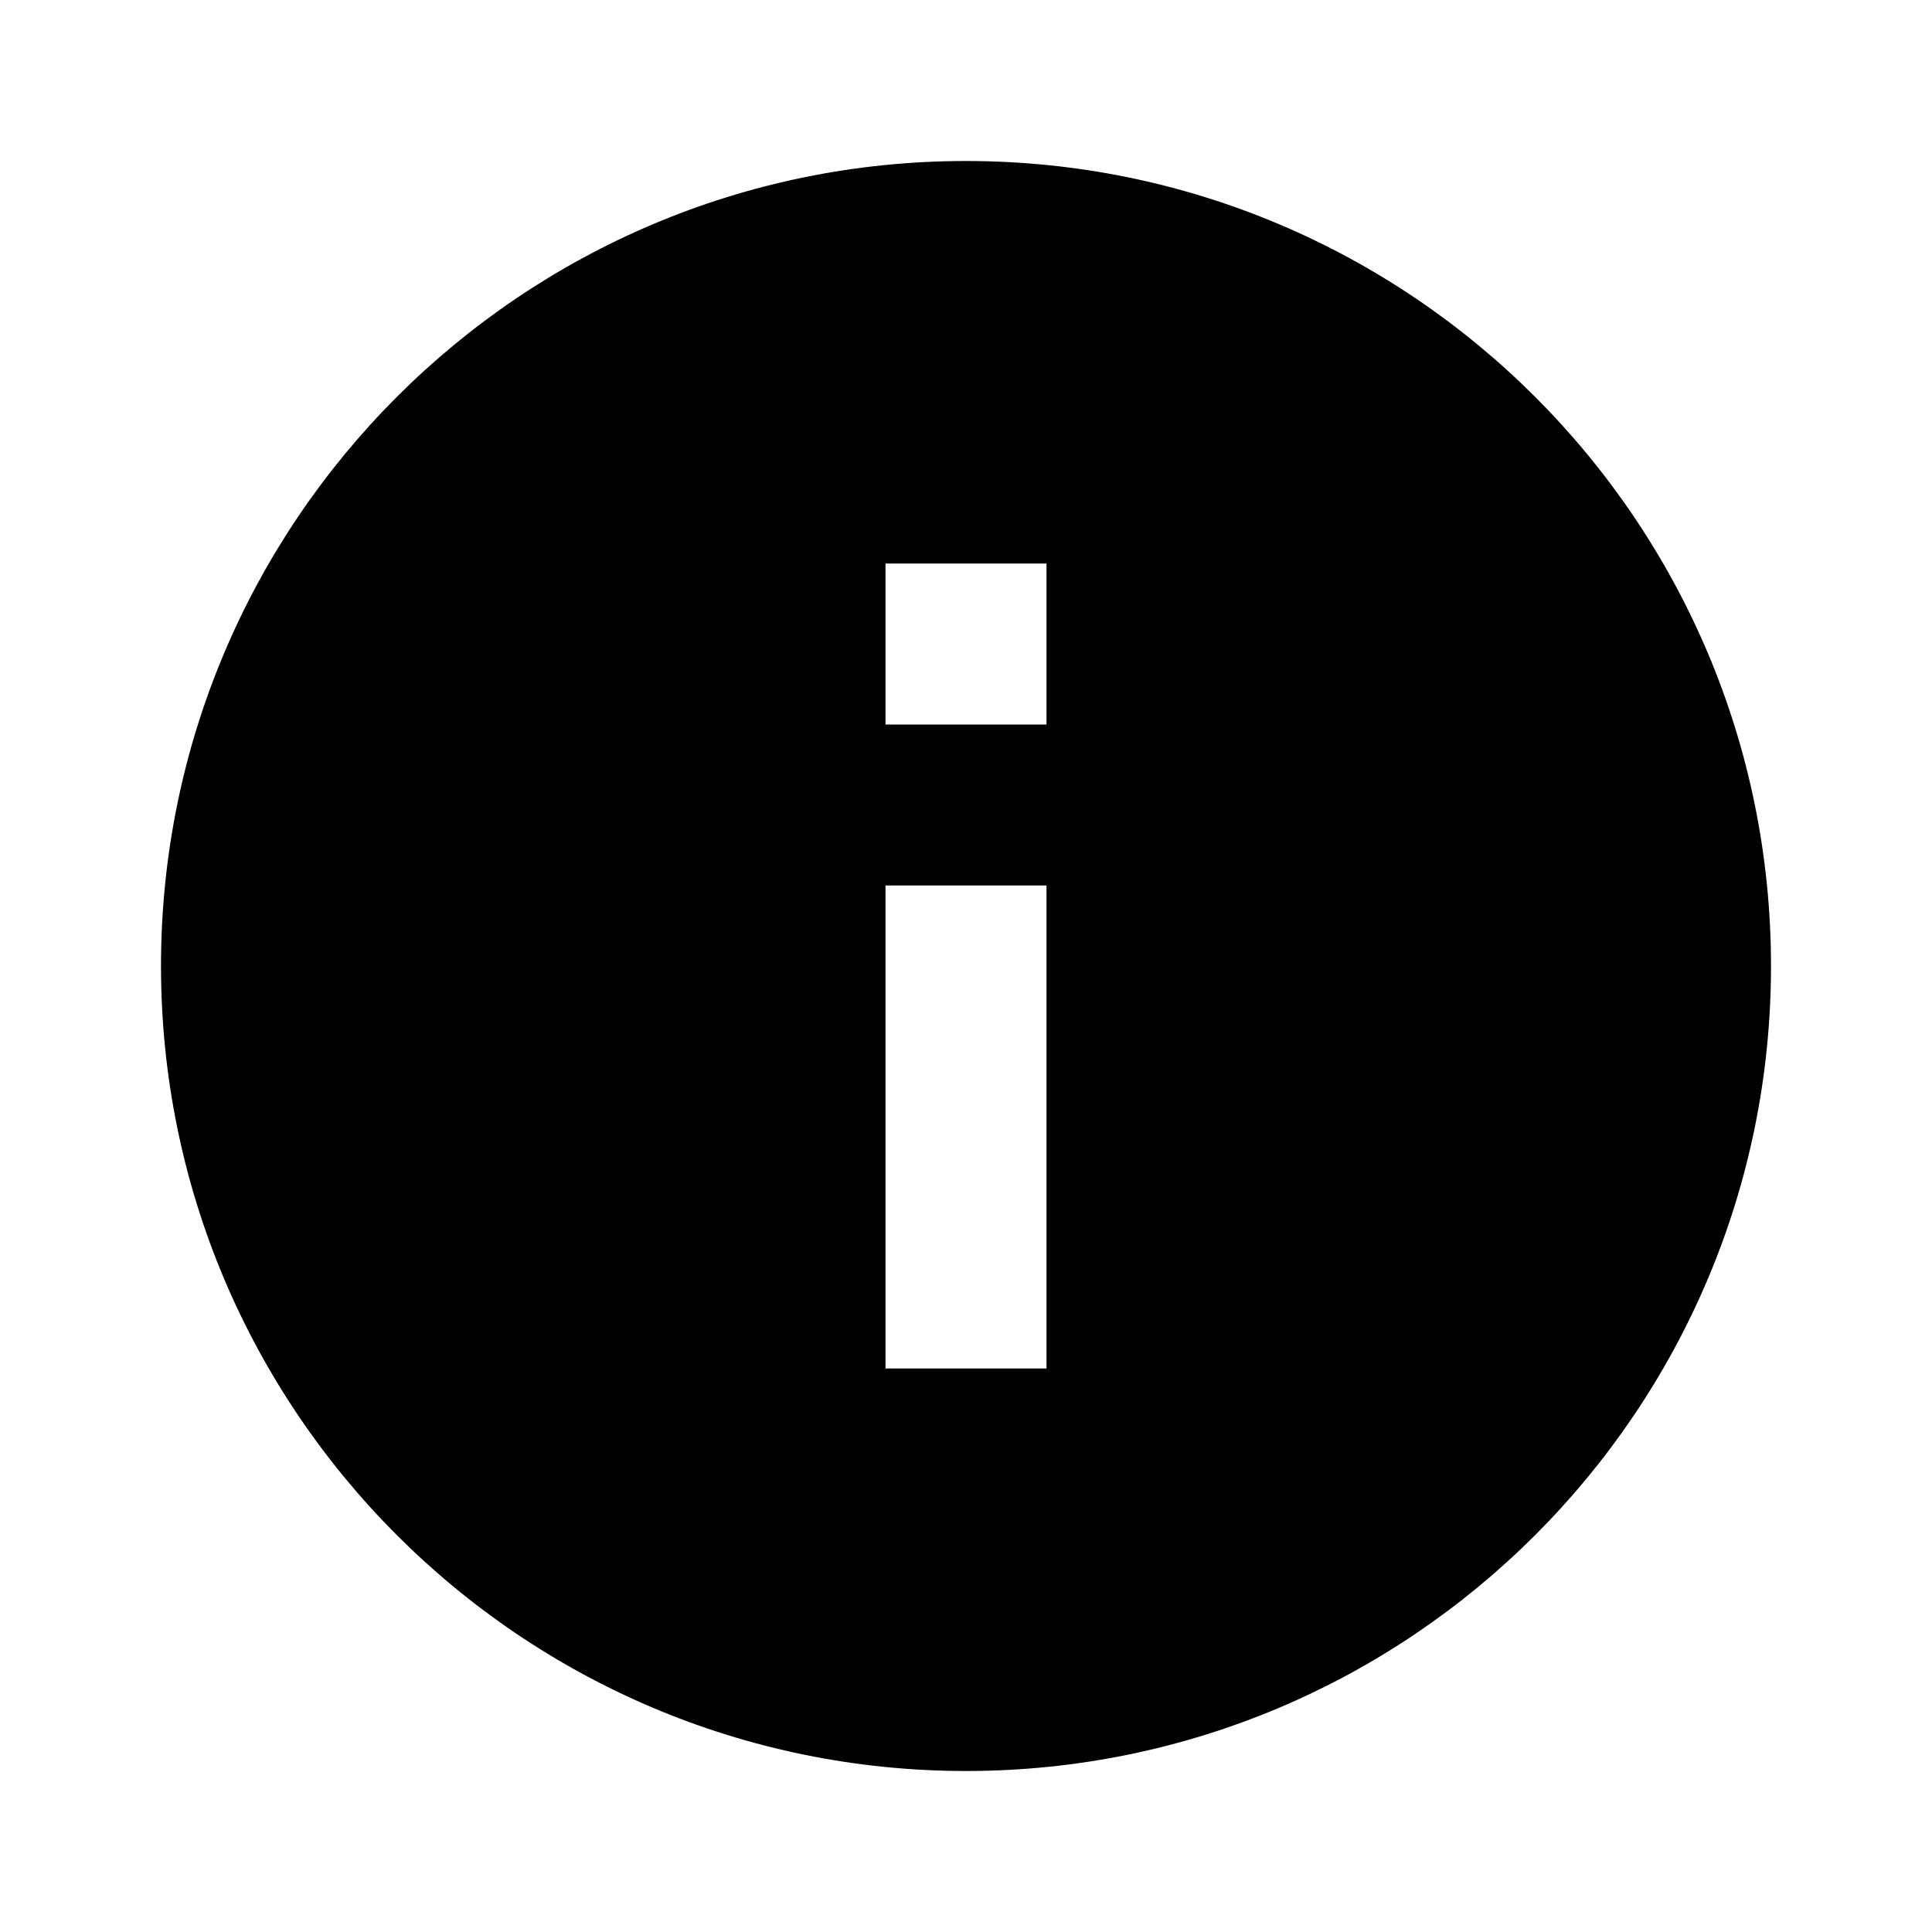
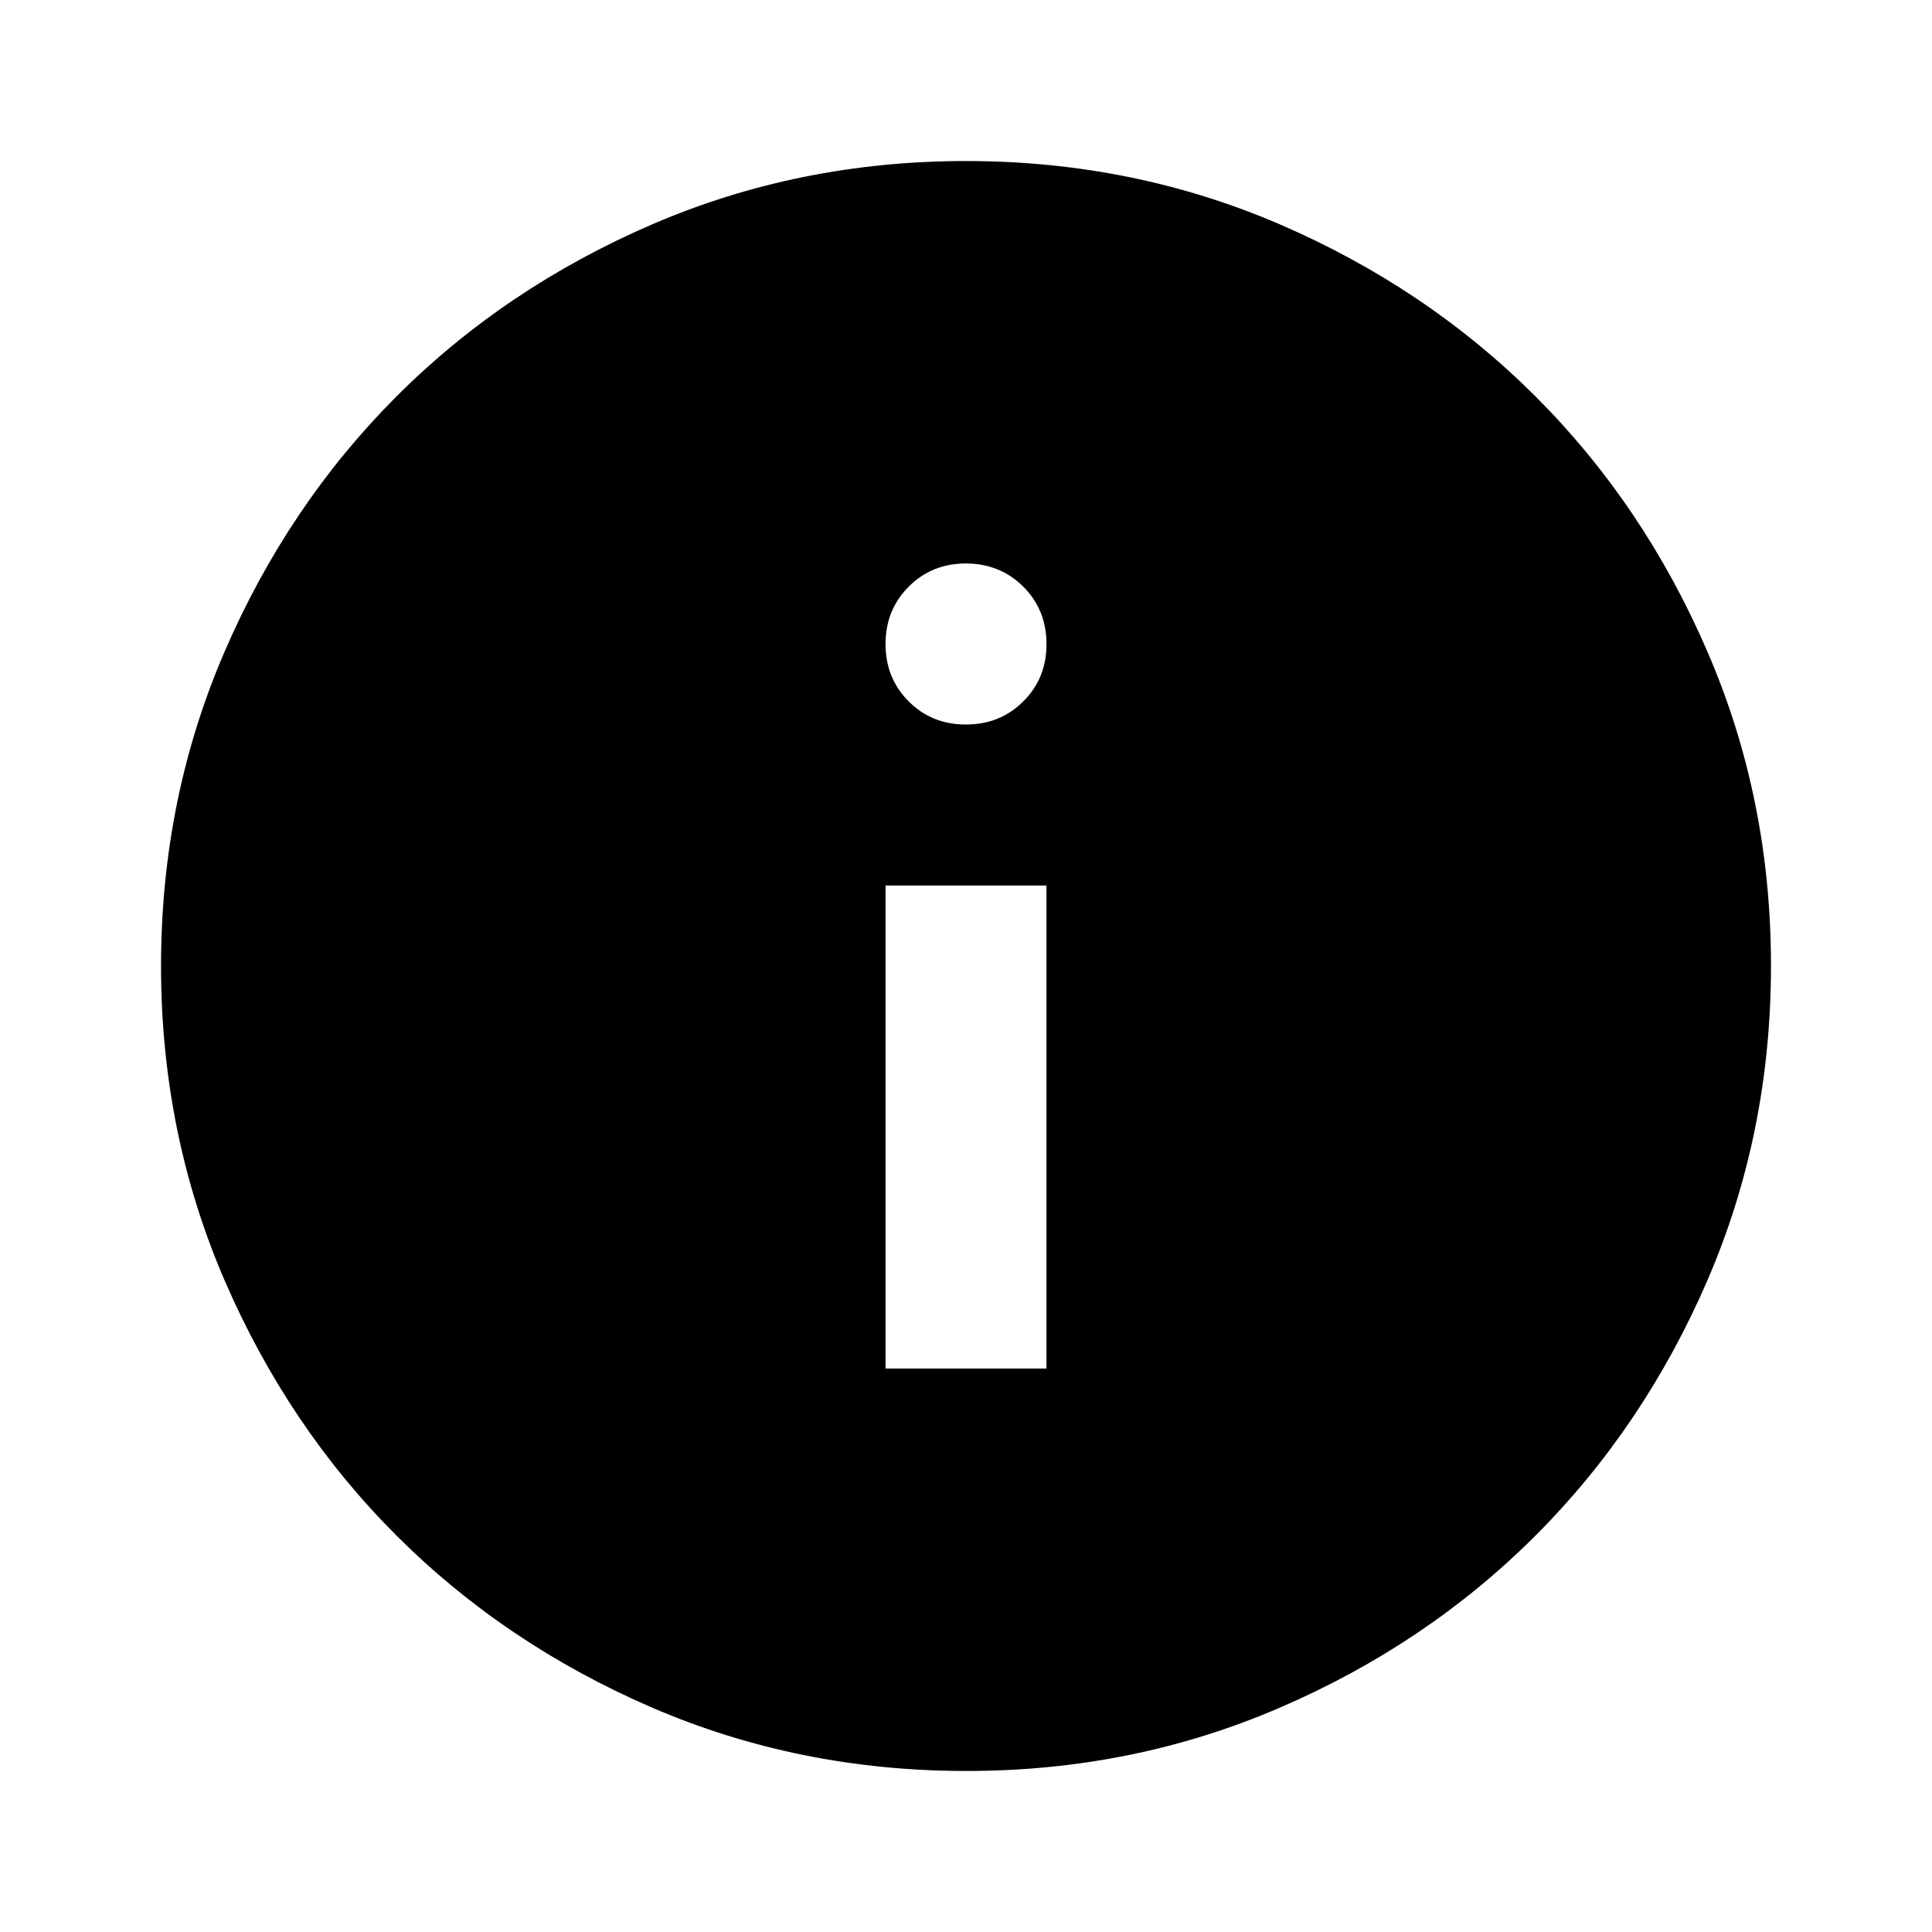
- <svg xmlns="http://www.w3.org/2000/svg" width="24" height="24" viewBox="0 0 24 24" fill="none">
-   <path d="M12 2C6.48 2 2 6.48 2 12C2 17.52 6.48 22 12 22C17.52 22 22 17.52 22 12C22 6.48 17.52 2 12 2ZM13 17H11V11H13V17ZM13 9H11V7H13V9Z" fill="currentColor" />
+ <svg xmlns="http://www.w3.org/2000/svg" width="20" height="20" viewBox="0 0 20 20" fill="none">
+   <path d="M9.167 14.167H10.833V9.167H9.167V14.167ZM10 7.5C10.236 7.5 10.434 7.42 10.594 7.26C10.754 7.1 10.834 6.902 10.833 6.667C10.833 6.431 10.753 6.233 10.593 6.073C10.433 5.914 10.236 5.834 10 5.833C9.764 5.833 9.566 5.913 9.407 6.073C9.247 6.233 9.167 6.431 9.167 6.667C9.167 6.903 9.247 7.101 9.407 7.261C9.567 7.421 9.764 7.501 10 7.5ZM10 18.333C8.847 18.333 7.764 18.114 6.75 17.677C5.736 17.239 4.854 16.645 4.104 15.896C3.354 15.146 2.761 14.264 2.323 13.25C1.886 12.236 1.667 11.153 1.667 10C1.667 8.847 1.886 7.764 2.323 6.75C2.761 5.736 3.355 4.854 4.104 4.104C4.854 3.354 5.736 2.761 6.75 2.323C7.764 1.886 8.847 1.667 10 1.667C11.153 1.667 12.236 1.886 13.25 2.323C14.264 2.761 15.146 3.355 15.896 4.104C16.646 4.854 17.24 5.736 17.677 6.75C18.115 7.764 18.334 8.847 18.333 10C18.333 11.153 18.114 12.236 17.677 13.25C17.239 14.264 16.645 15.146 15.896 15.896C15.146 16.646 14.264 17.24 13.25 17.677C12.236 18.115 11.153 18.334 10 18.333Z" fill="currentColor" />
</svg>
